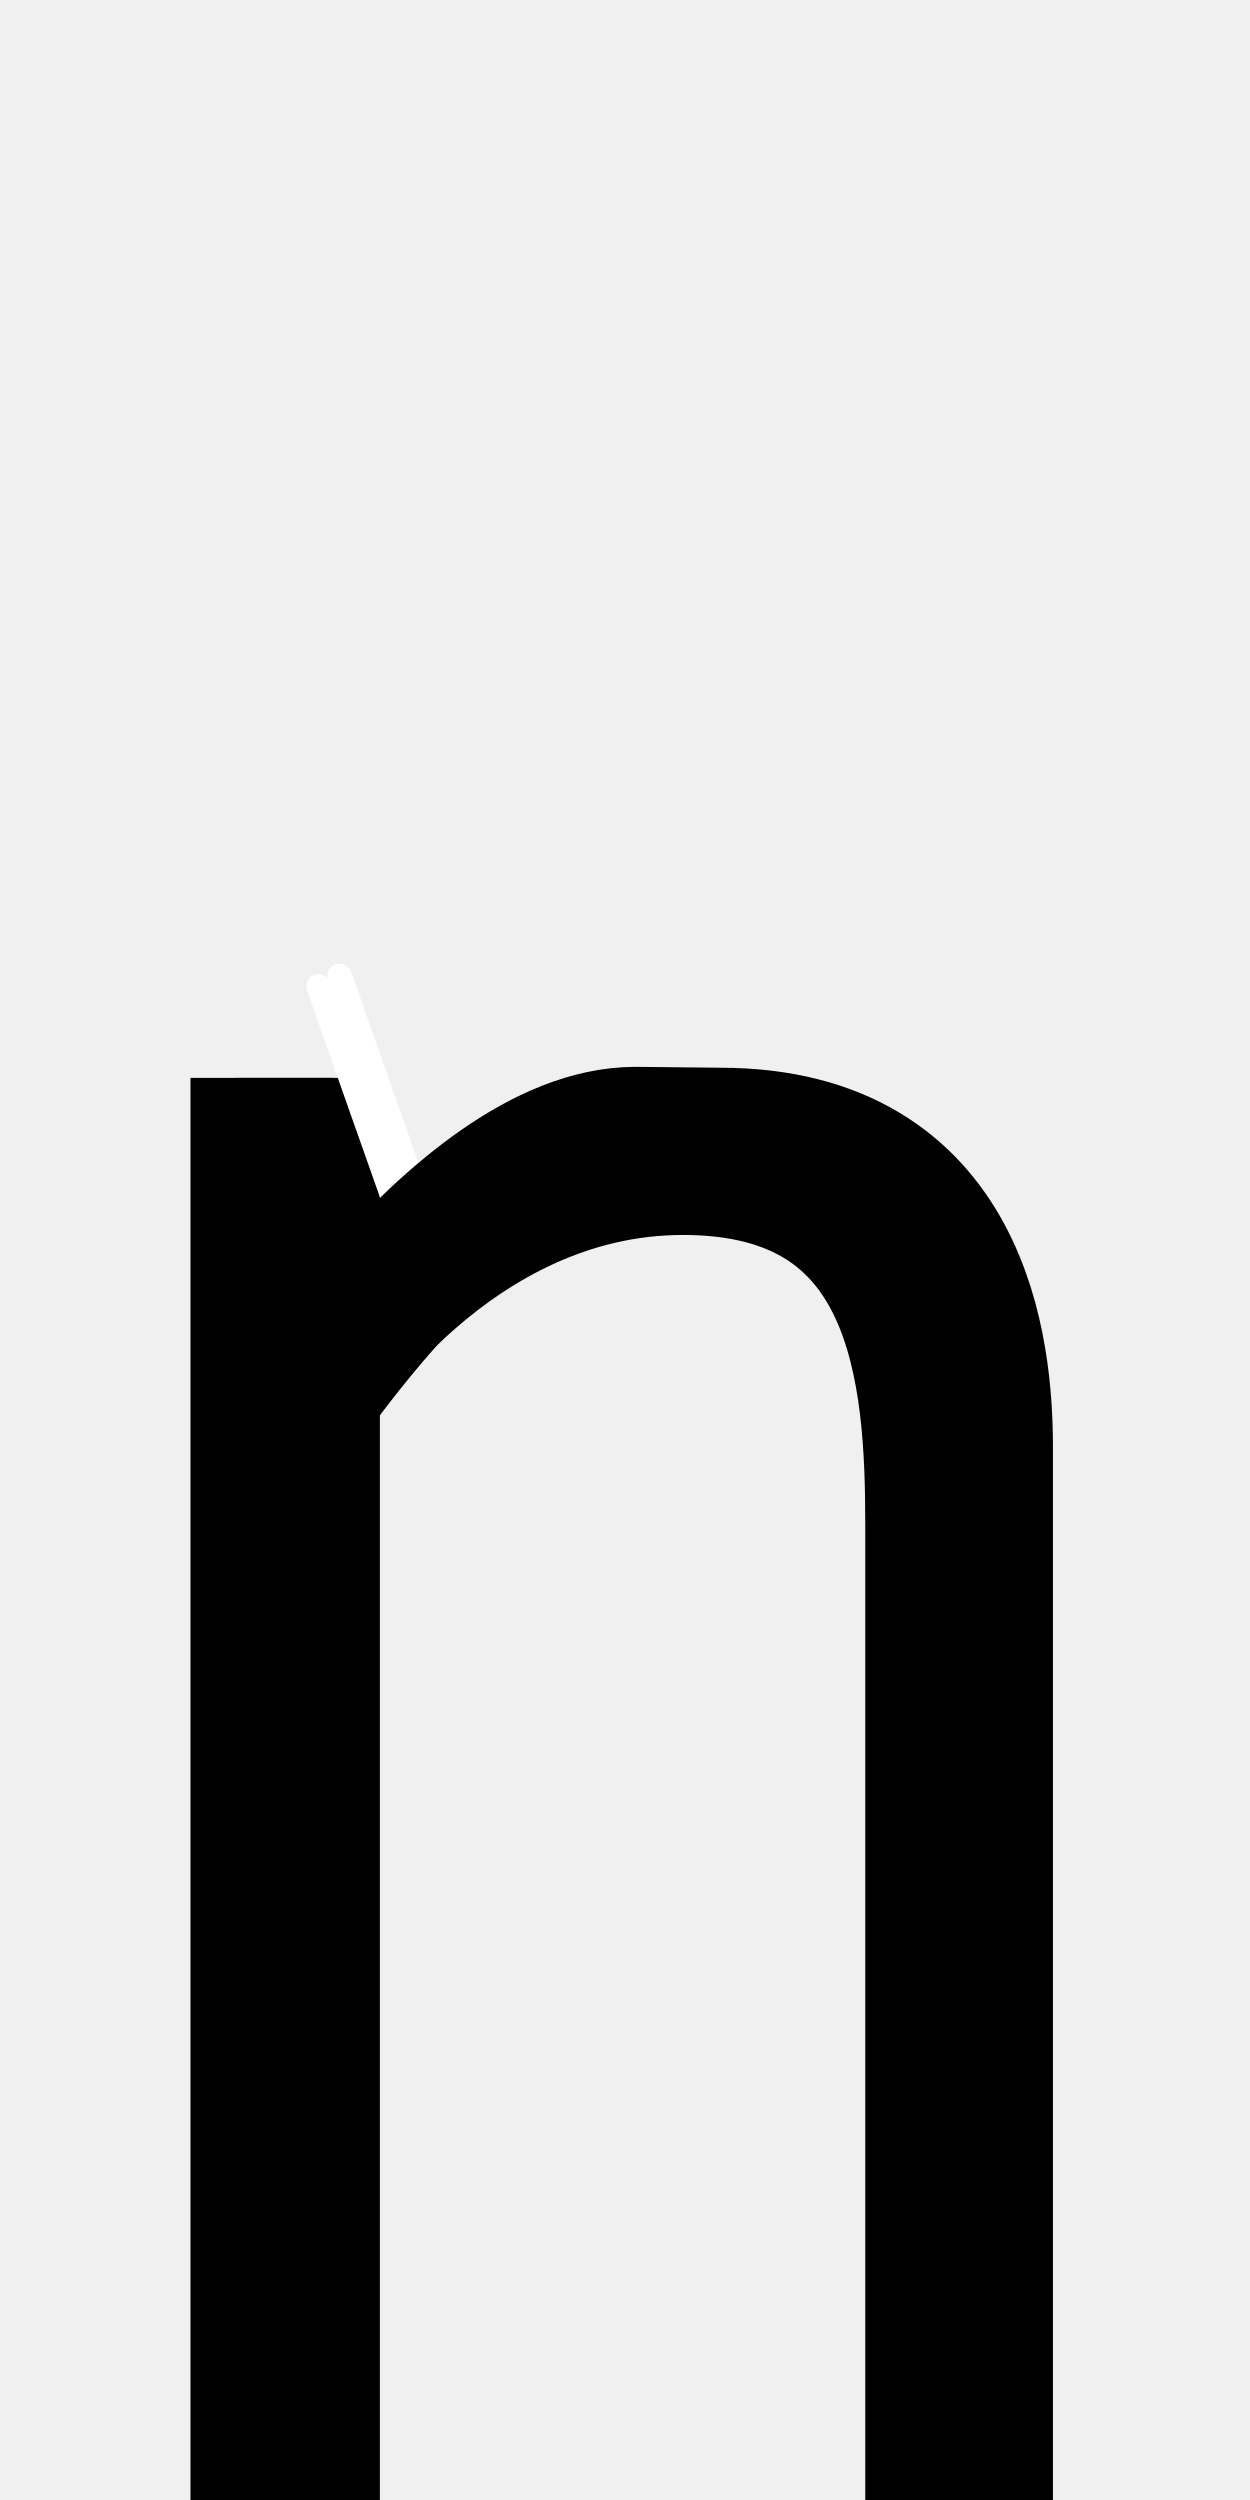
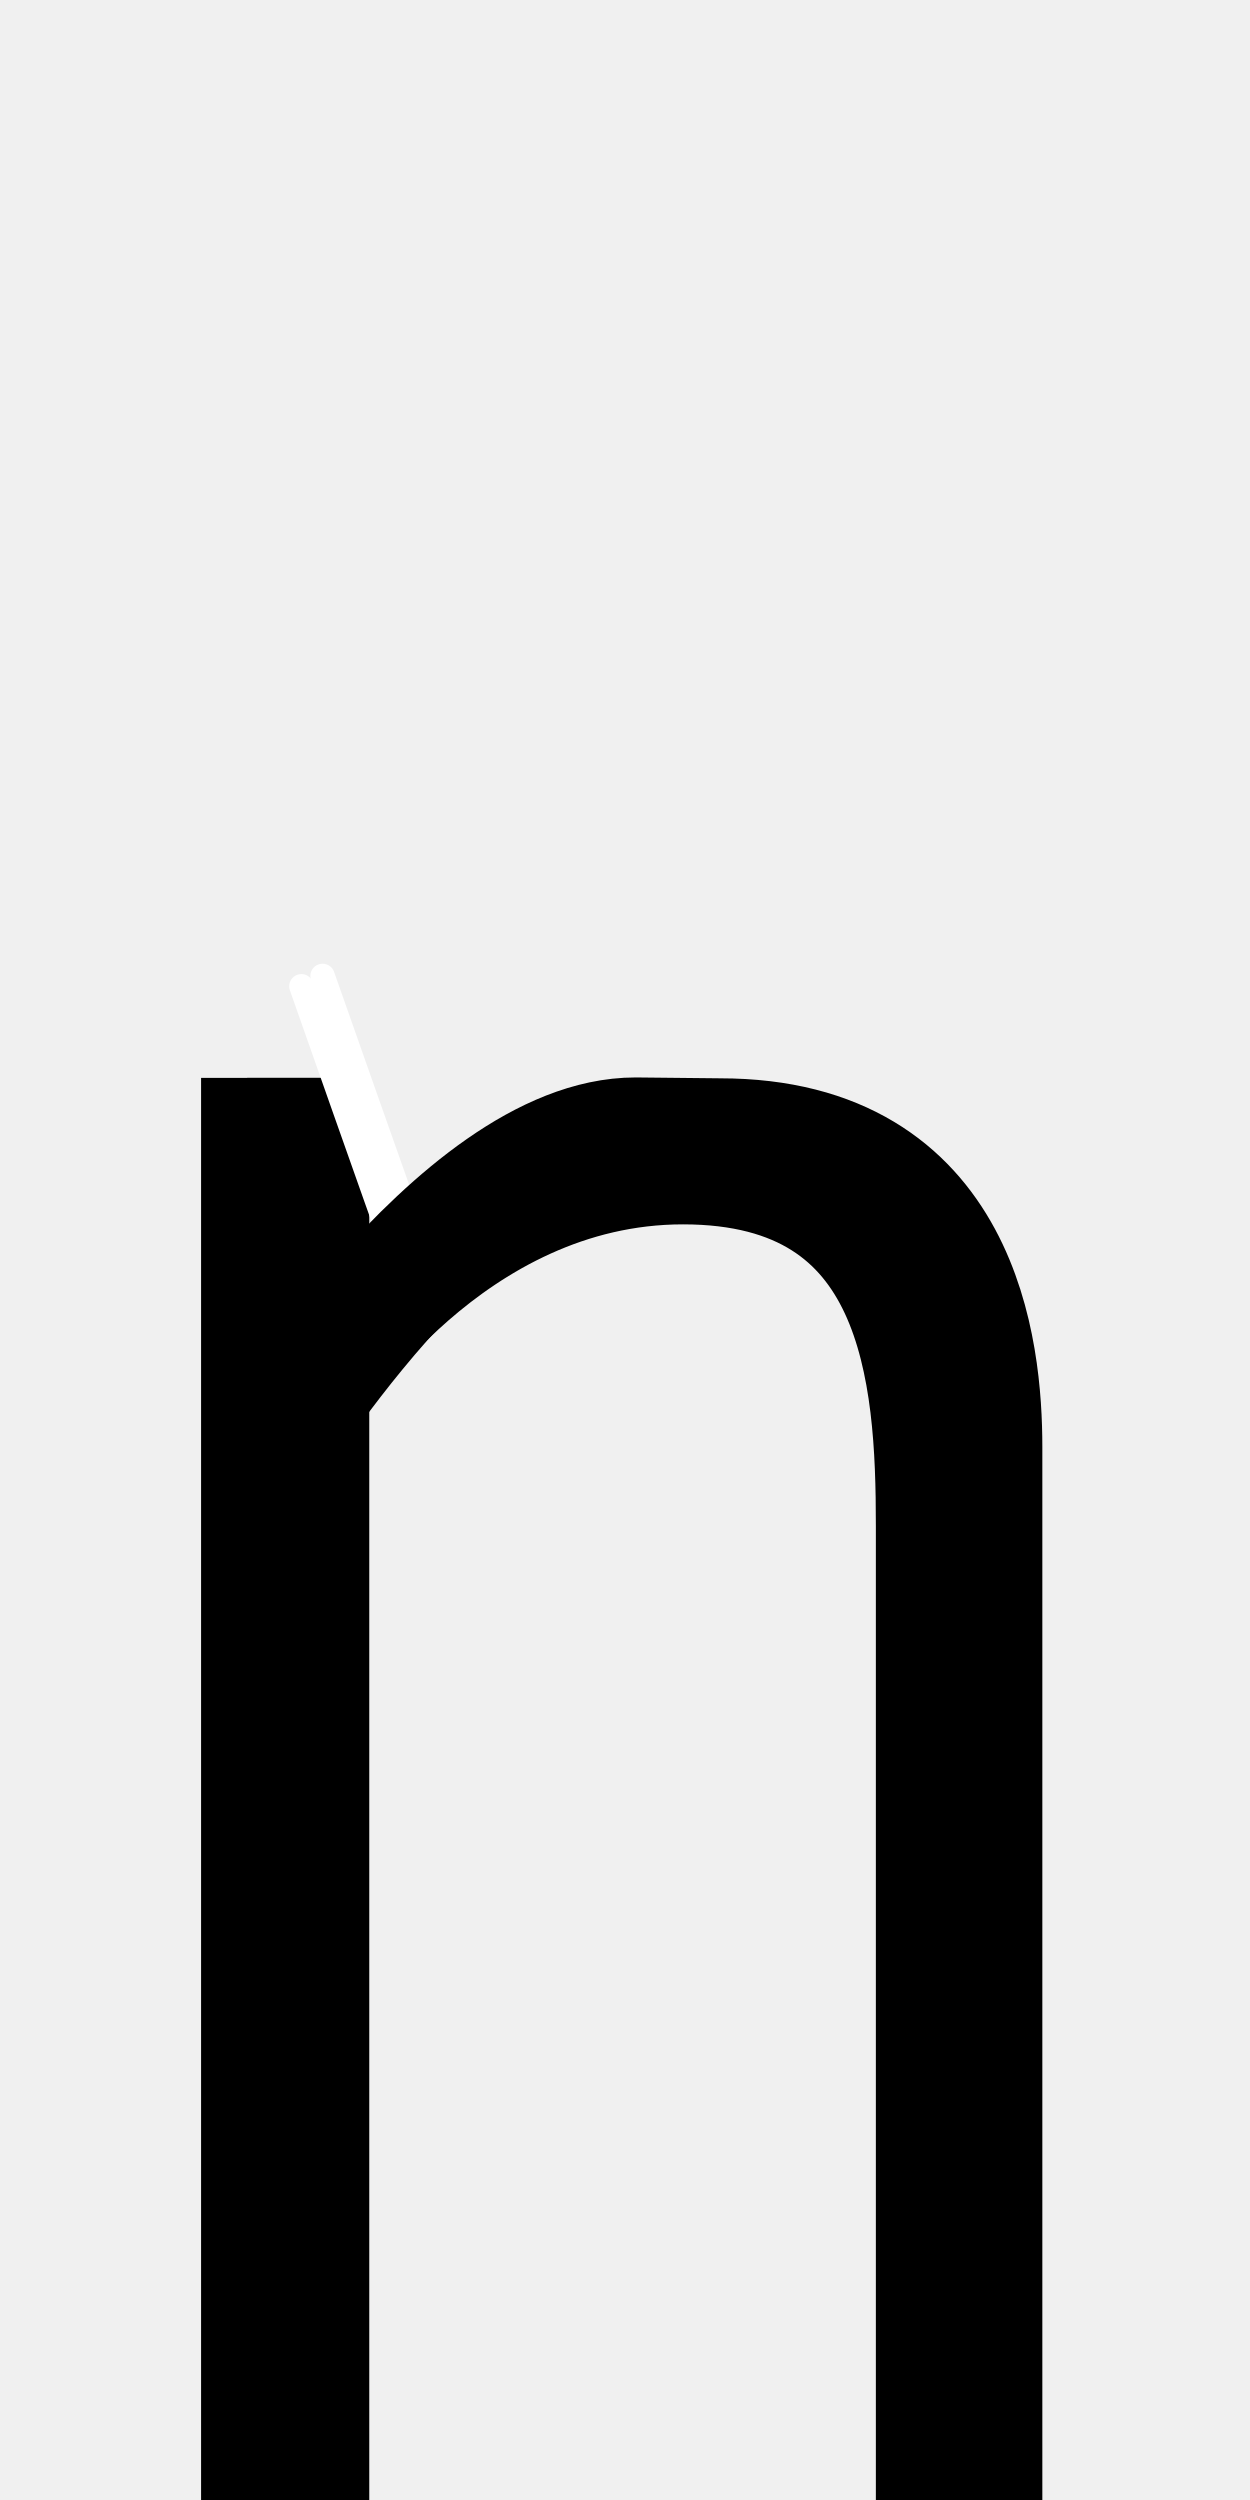
<svg xmlns="http://www.w3.org/2000/svg" version="1.1" viewBox="0 -288 1024 2048" id="svg6" width="1024" height="2048">
  <defs id="defs10" />
  <g id="layer1" style="display:none">
    <g transform="matrix(1,0,0,-1,0,1760)" id="g4" style="fill:#cccccc">
      <path d="m 160,0 v 1176 h 144 v -136 q 32,48 68,76 36,28 72,44 36,16 108,16 h 88 q 88,0 156,-64 68,-64 68,-184 V 0 H 720 v 896 q 0,96 -44,120 -44,24 -116,24 -88,0 -148,-44 Q 352,952 304,880 V 0 Z" id="path2" style="fill:#cccccc" />
    </g>
  </g>
  <g id="layer3" style="display:none">
    <path style="display:inline;fill:none;fill-rule:evenodd;stroke:#ff0000;stroke-width:1.298px;stroke-linecap:butt;stroke-linejoin:miter;stroke-opacity:1" d="M -357.865,1779.351 H 1342.733" id="path824-3" />
    <path style="display:inline;fill:none;fill-rule:evenodd;stroke:#0000ff;stroke-width:1.298px;stroke-linecap:butt;stroke-linejoin:miter;stroke-opacity:1" d="M -357.865,1759.351 H 1342.733" id="path824-3-6" />
    <path style="display:inline;fill:none;fill-rule:evenodd;stroke:#0000ff;stroke-width:1.298px;stroke-linecap:butt;stroke-linejoin:miter;stroke-opacity:1" d="m -357.865,593.751 1700.598,-10e-6" id="path824-3-6-7" />
  </g>
  <g id="layer2">
-     <path style="display:inline;fill:none;fill-rule:evenodd;stroke:#000000;stroke-width:117.36;stroke-linecap:butt;stroke-linejoin:miter;stroke-miterlimit:4;stroke-dasharray:none;stroke-opacity:1" d="M 252.5,1760 V 595" id="path5236-3-9-6" class="int" />
-     <path style="display:inline;fill:none;fill-rule:evenodd;stroke:#000000;stroke-width:117.36;stroke-linecap:butt;stroke-linejoin:miter;stroke-miterlimit:4;stroke-dasharray:none;stroke-opacity:1" d="M 214.731,1760 V 1609.051 800.324 595" id="path5236-7-5-3-1" class="ext" />
-     <g id="g1394" transform="rotate(-8.070645,419.304,580.4416)">
+     <path style="display:inline;fill:none;fill-rule:evenodd;stroke:#000000;stroke-width:100;stroke-linecap:butt;stroke-linejoin:miter;stroke-miterlimit:4;stroke-dasharray:none;stroke-opacity:1" d="M 252.5,1760 V 595" id="path5236-3-9-6" class="int" />
+     <path style="display:inline;fill:none;fill-rule:evenodd;stroke:#000000;stroke-width:100;stroke-linecap:butt;stroke-linejoin:miter;stroke-miterlimit:4;stroke-dasharray:none;stroke-opacity:1" d="M 214.731,1760 V 1609.051 800.324 595" id="path5236-7-5-3-1" class="ext" />
+     <g id="g1394" transform="rotate(-8.070645,412.304,679.6671)">
      <path class="intrap" id="path478" d="M 332.793,707.768 C 331.681,704.457 289.326,492.361 289.326,492.361" style="fill:none;fill-rule:evenodd;stroke:#ffffff;stroke-width:20;stroke-linecap:round;stroke-linejoin:bevel;stroke-miterlimit:4;stroke-dasharray:none;stroke-dashoffset:0;stroke-opacity:1;paint-order:fill markers stroke" />
      <path class="intrap" id="path478-6" d="M 314.44,713.73 C 313.329,710.419 270.974,498.323 270.974,498.323" style="fill:none;fill-rule:evenodd;stroke:#ffffff;stroke-width:20;stroke-linecap:round;stroke-linejoin:bevel;stroke-miterlimit:4;stroke-dasharray:none;stroke-dashoffset:0;stroke-opacity:1;paint-order:fill markers stroke" />
    </g>
-     <path style="display:inline;fill:none;fill-rule:evenodd;stroke:#000000;stroke-width:117.36;stroke-linecap:butt;stroke-linejoin:miter;stroke-miterlimit:4;stroke-dasharray:none;stroke-opacity:1" d="m 213.724,909.367 c 0,0 160.98,-264.726 307.001,-264.726 0,0 68.517,0.717 69.127,0.718 197.585,0 214.029,174.588 214.029,251.974 v 862.677" id="path147-2-2-1-6-0" class="ext" />
-     <path style="display:inline;fill:none;fill-rule:evenodd;stroke:#000000;stroke-width:117.36;stroke-linecap:butt;stroke-linejoin:miter;stroke-miterlimit:4;stroke-dasharray:none;stroke-opacity:1" d="M 254.355,846.886 C 254.355,846.886 366.584,665 559.545,665 756.554,665 767.505,837.557 767.505,962.046 V 1759.99" id="path147-6-9-9-2-06-6" class="int" />
+     <path style="display:inline;fill:none;fill-rule:evenodd;stroke:#000000;stroke-width:100;stroke-linecap:butt;stroke-linejoin:miter;stroke-miterlimit:4;stroke-dasharray:none;stroke-opacity:1" d="m 213.724,909.367 c 0,0 160.98,-264.726 307.001,-264.726 0,0 68.517,0.717 69.127,0.718 197.585,0 214.029,174.588 214.029,251.974 v 862.677" id="path147-2-2-1-6-0" class="ext" />
+     <path style="display:inline;fill:none;fill-rule:evenodd;stroke:#000000;stroke-width:100;stroke-linecap:butt;stroke-linejoin:miter;stroke-miterlimit:4;stroke-dasharray:none;stroke-opacity:1" d="M 254.355,846.886 C 254.355,846.886 366.584,665 559.545,665 756.554,665 767.505,837.557 767.505,962.046 V 1759.99" id="path147-6-9-9-2-06-6" class="int" />
  </g>
</svg>
